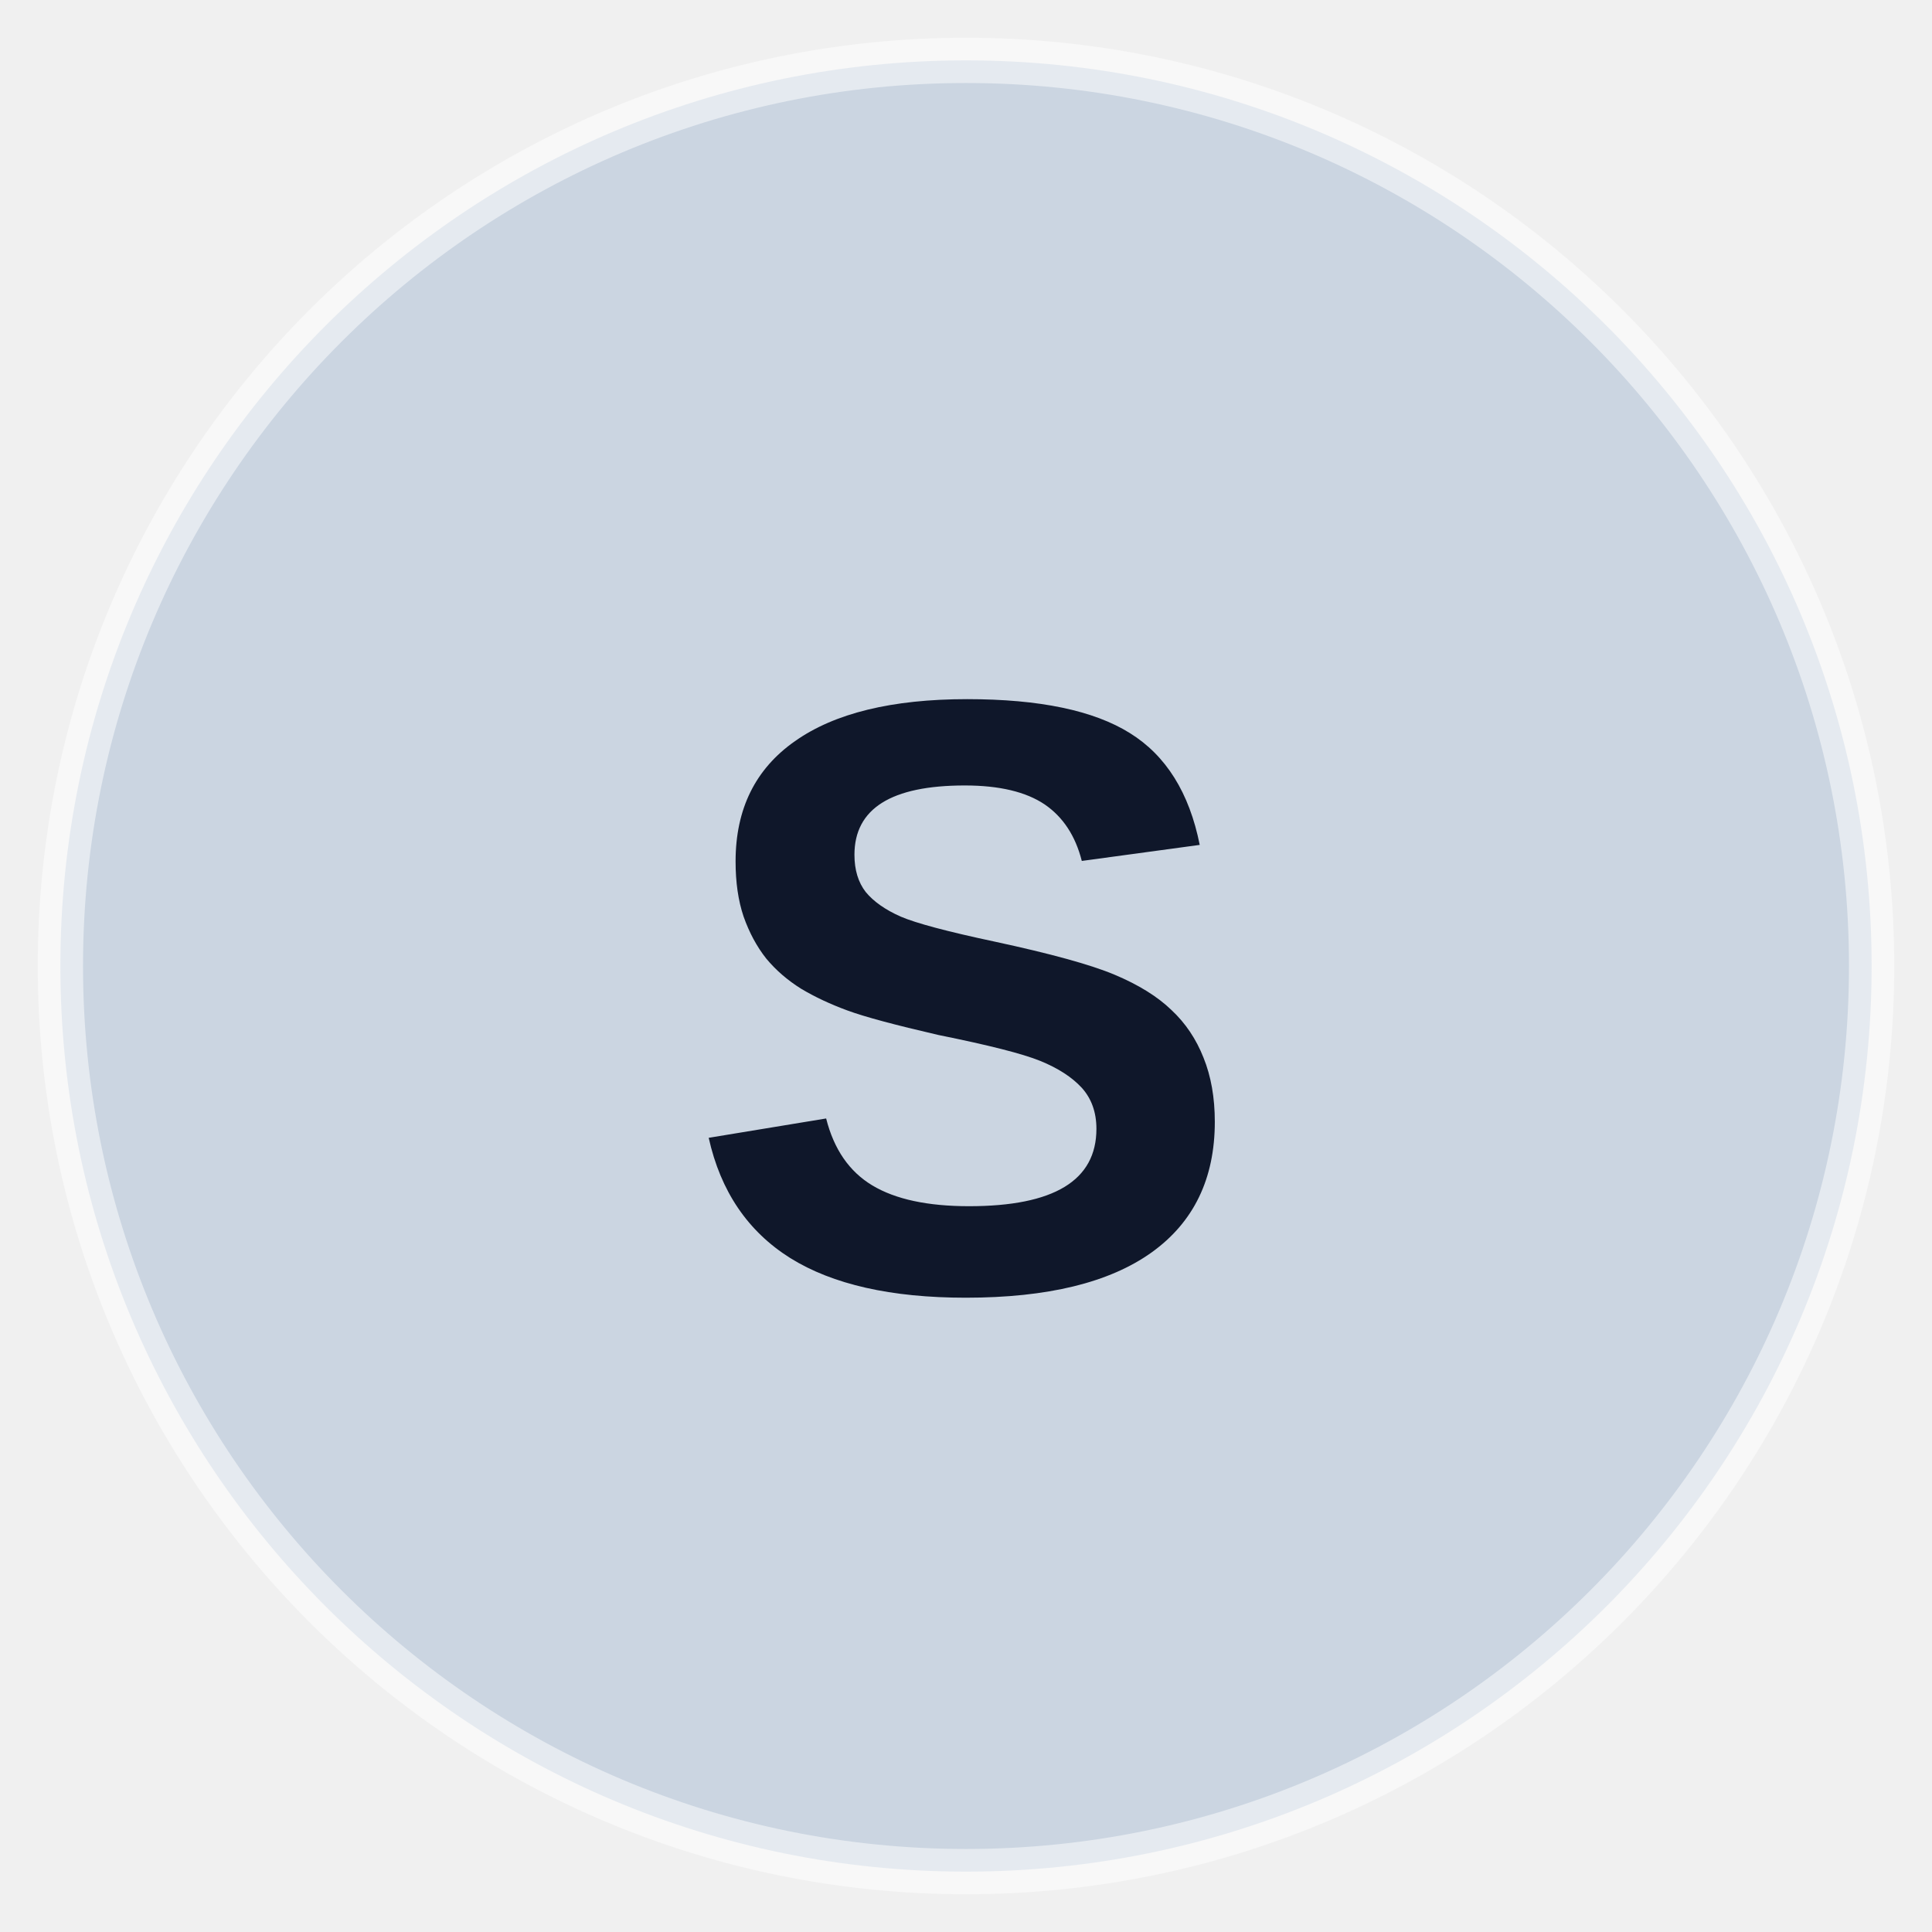
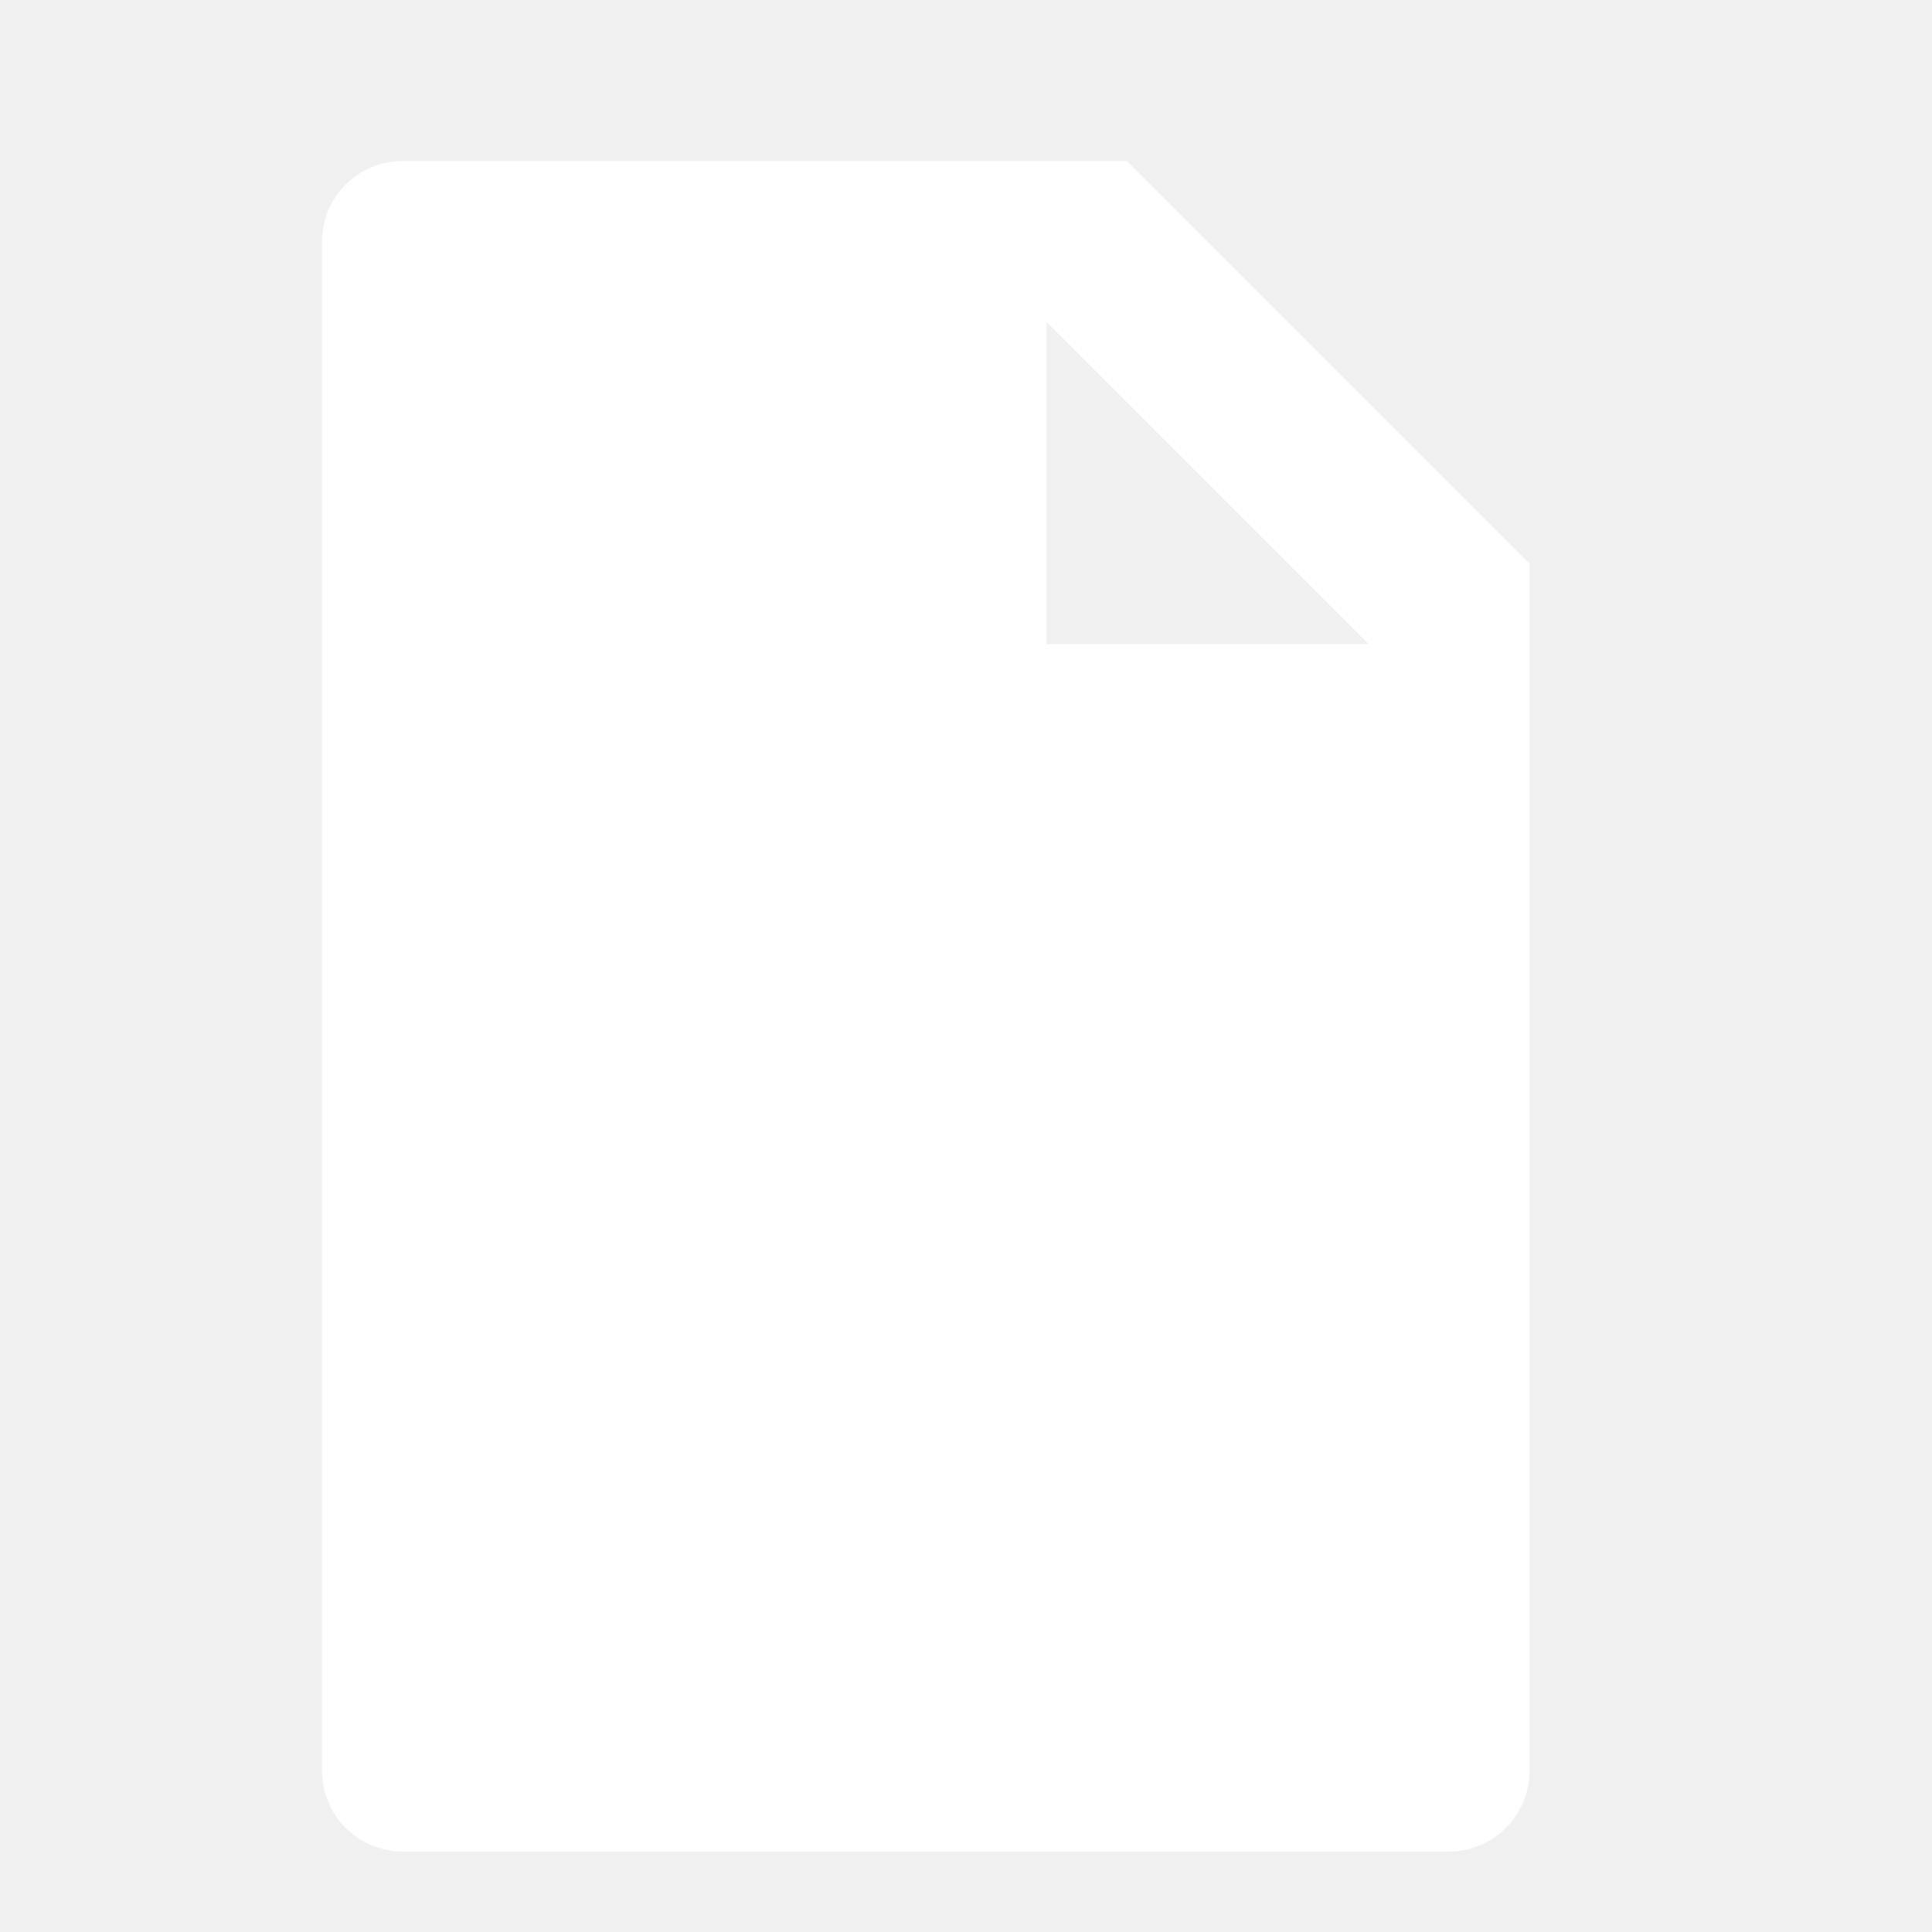
- <svg xmlns="http://www.w3.org/2000/svg" viewBox="0 0 64 64" width="64" height="64" role="img" aria-label="Sheets">
-   <circle cx="32" cy="32" r="30" fill="#CBD5E1" />
-   <circle cx="32" cy="32" r="30" fill="none" stroke="#ffffff" stroke-opacity=".5" stroke-width="1.5" />
-   <text x="32" y="33" text-anchor="middle" dominant-baseline="central" fill="#0F172A" font-family="Arial, Helvetica, sans-serif" font-size="28" font-weight="700">S</text>
+ <svg xmlns="http://www.w3.org/2000/svg" viewBox="0 0 24 24" width="48" height="48" role="img" aria-label="sheets">
+   <path fill="#FFFFFF" d="M5 2h9l5 5v15a1 1 0 0 1-1 1H5a1 1 0 0 1-1-1V3a1 1 0 0 1 1-1zm8 2v4h4l-4-4zM7 11h10v2H7v-2zm0 4h10v2H7v-2zm0 4h7v2H7v-2z" />
</svg>
